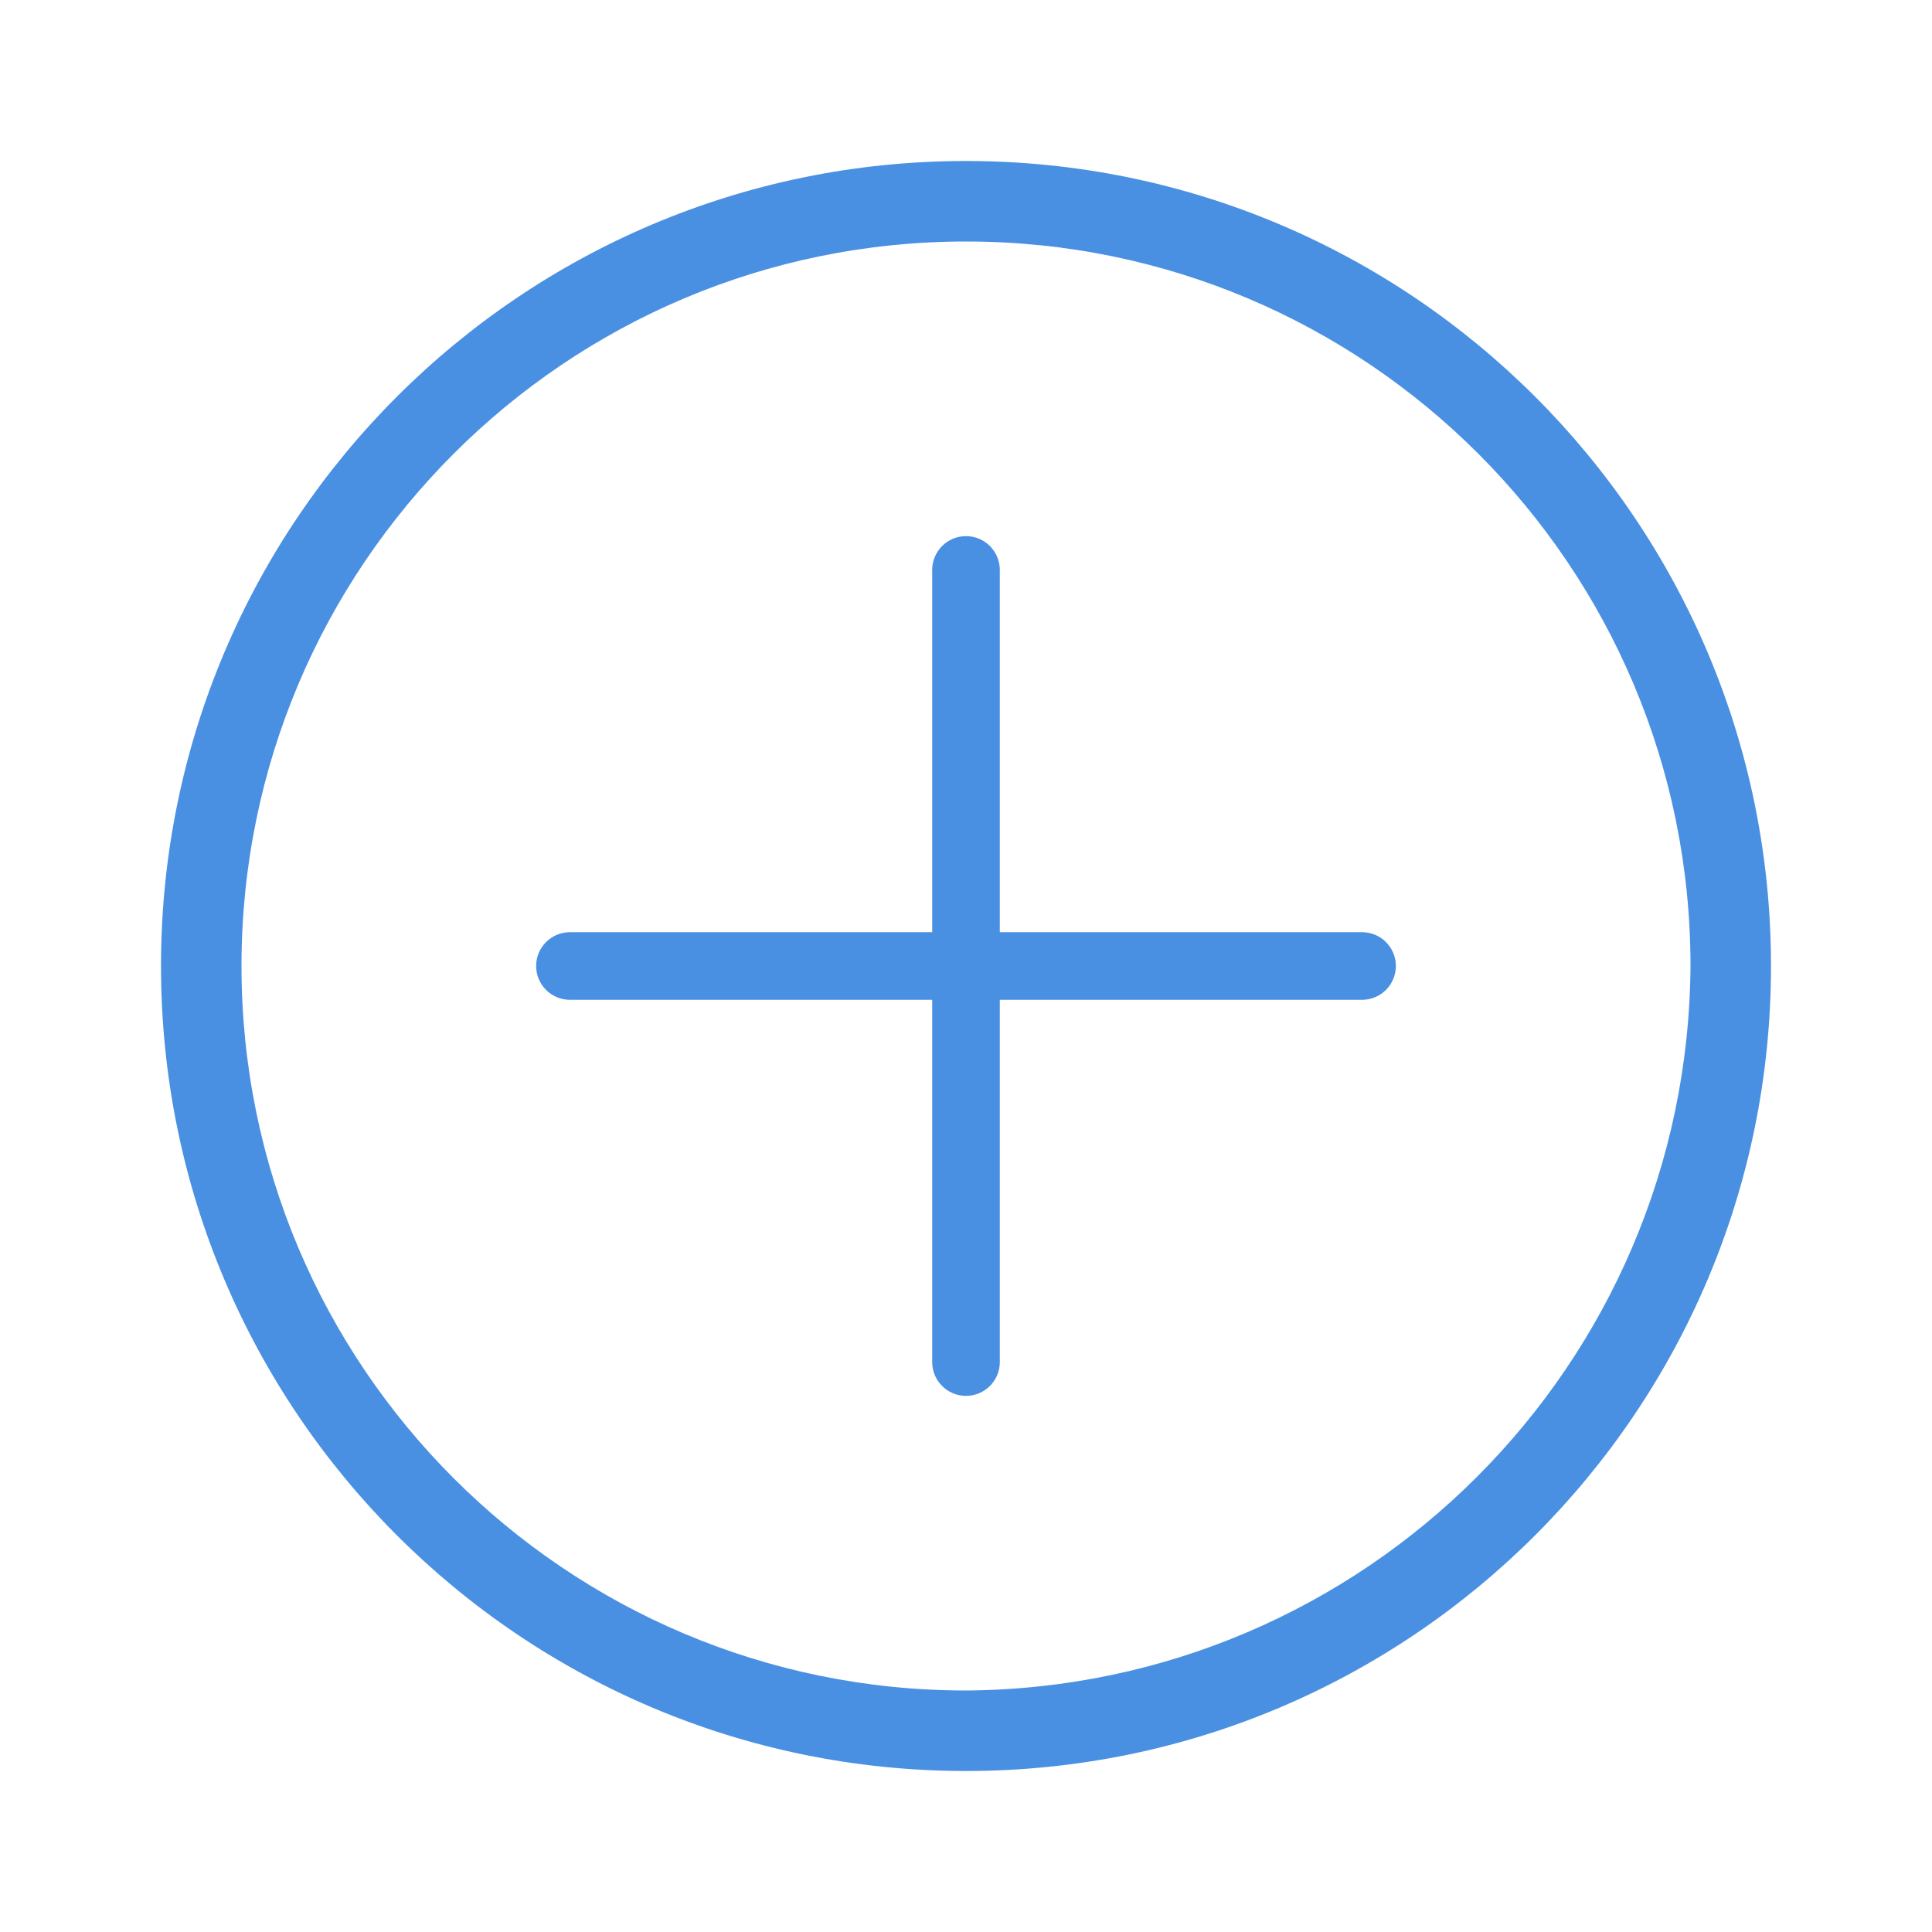
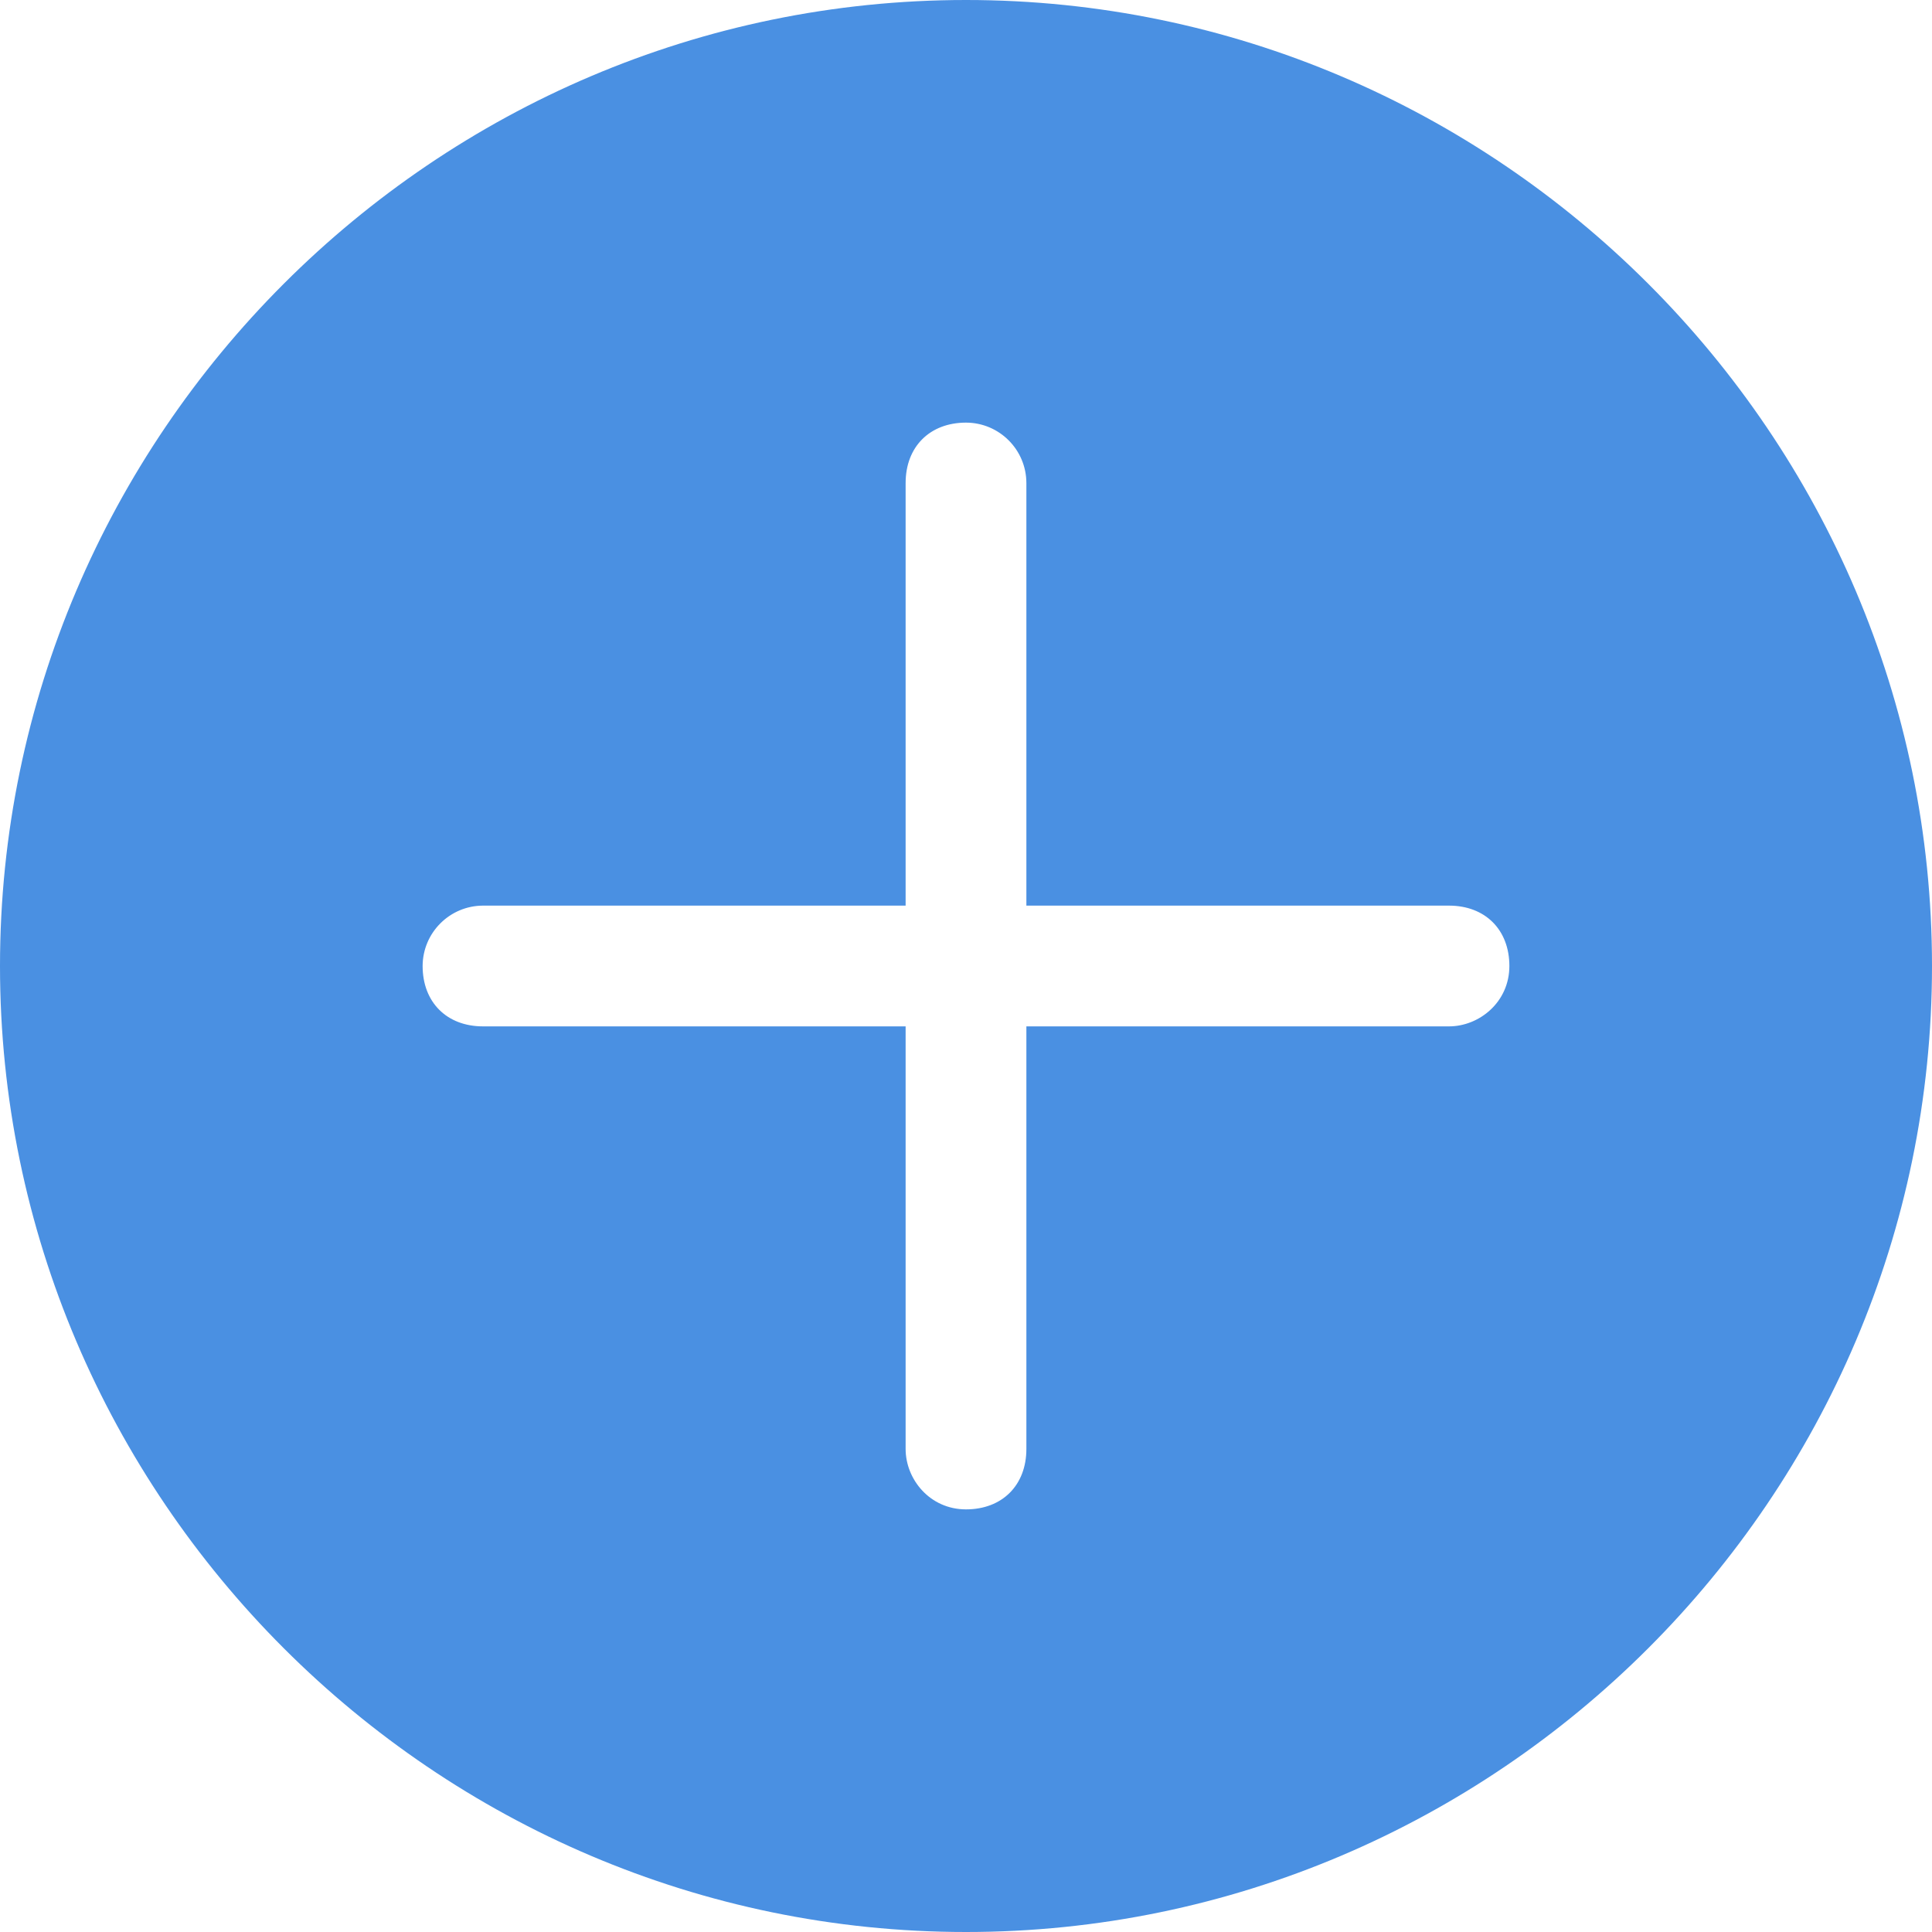
- <svg xmlns="http://www.w3.org/2000/svg" t="1504080838748" class="icon" style="" viewBox="0 0 1024 1024" version="1.1" p-id="5515" width="200" height="200">
+ <svg xmlns="http://www.w3.org/2000/svg" t="1506481424455" class="icon" style="" viewBox="0 0 1024 1024" version="1.1" p-id="5626" width="32" height="32">
  <defs>
    <style type="text/css" />
  </defs>
-   <path d="M721.92 494.08h-192v-192a17.92 17.92 0 0 0-35.84 0v192h-192a17.92 17.92 0 0 0 0 35.84h192v192a17.92 17.92 0 0 0 35.84 0v-192h192a17.92 17.92 0 0 0 0-35.84z" fill="#4A90E2" p-id="5516" />
-   <path d="M512 85.333a426.667 426.667 0 1 0 426.667 426.667A426.667 426.667 0 0 0 512 85.333z m0 810.667a384 384 0 1 1 384-384 386.56 386.56 0 0 1-384 384z" fill="#4A90E2" p-id="5517" />
+   <path d="M512 1024C230.4 1024 0 793.6 0 512S230.4 0 512 0s512 230.4 512 512-230.4 512-512 512zM480 480H256a32.102 32.102 0 0 0-32 32c0 19.2 12.8 32 32 32h224V768c0 16.026 12.8 32 32 32s32-12.8 32-32v-224H768c15.974 0 32-12.8 32-32s-12.8-32-32-32h-224V256A32.051 32.051 0 0 0 512 224c-19.2 0-32 12.8-32 32v224z" fill="#4A90E2" p-id="5627" />
</svg>
